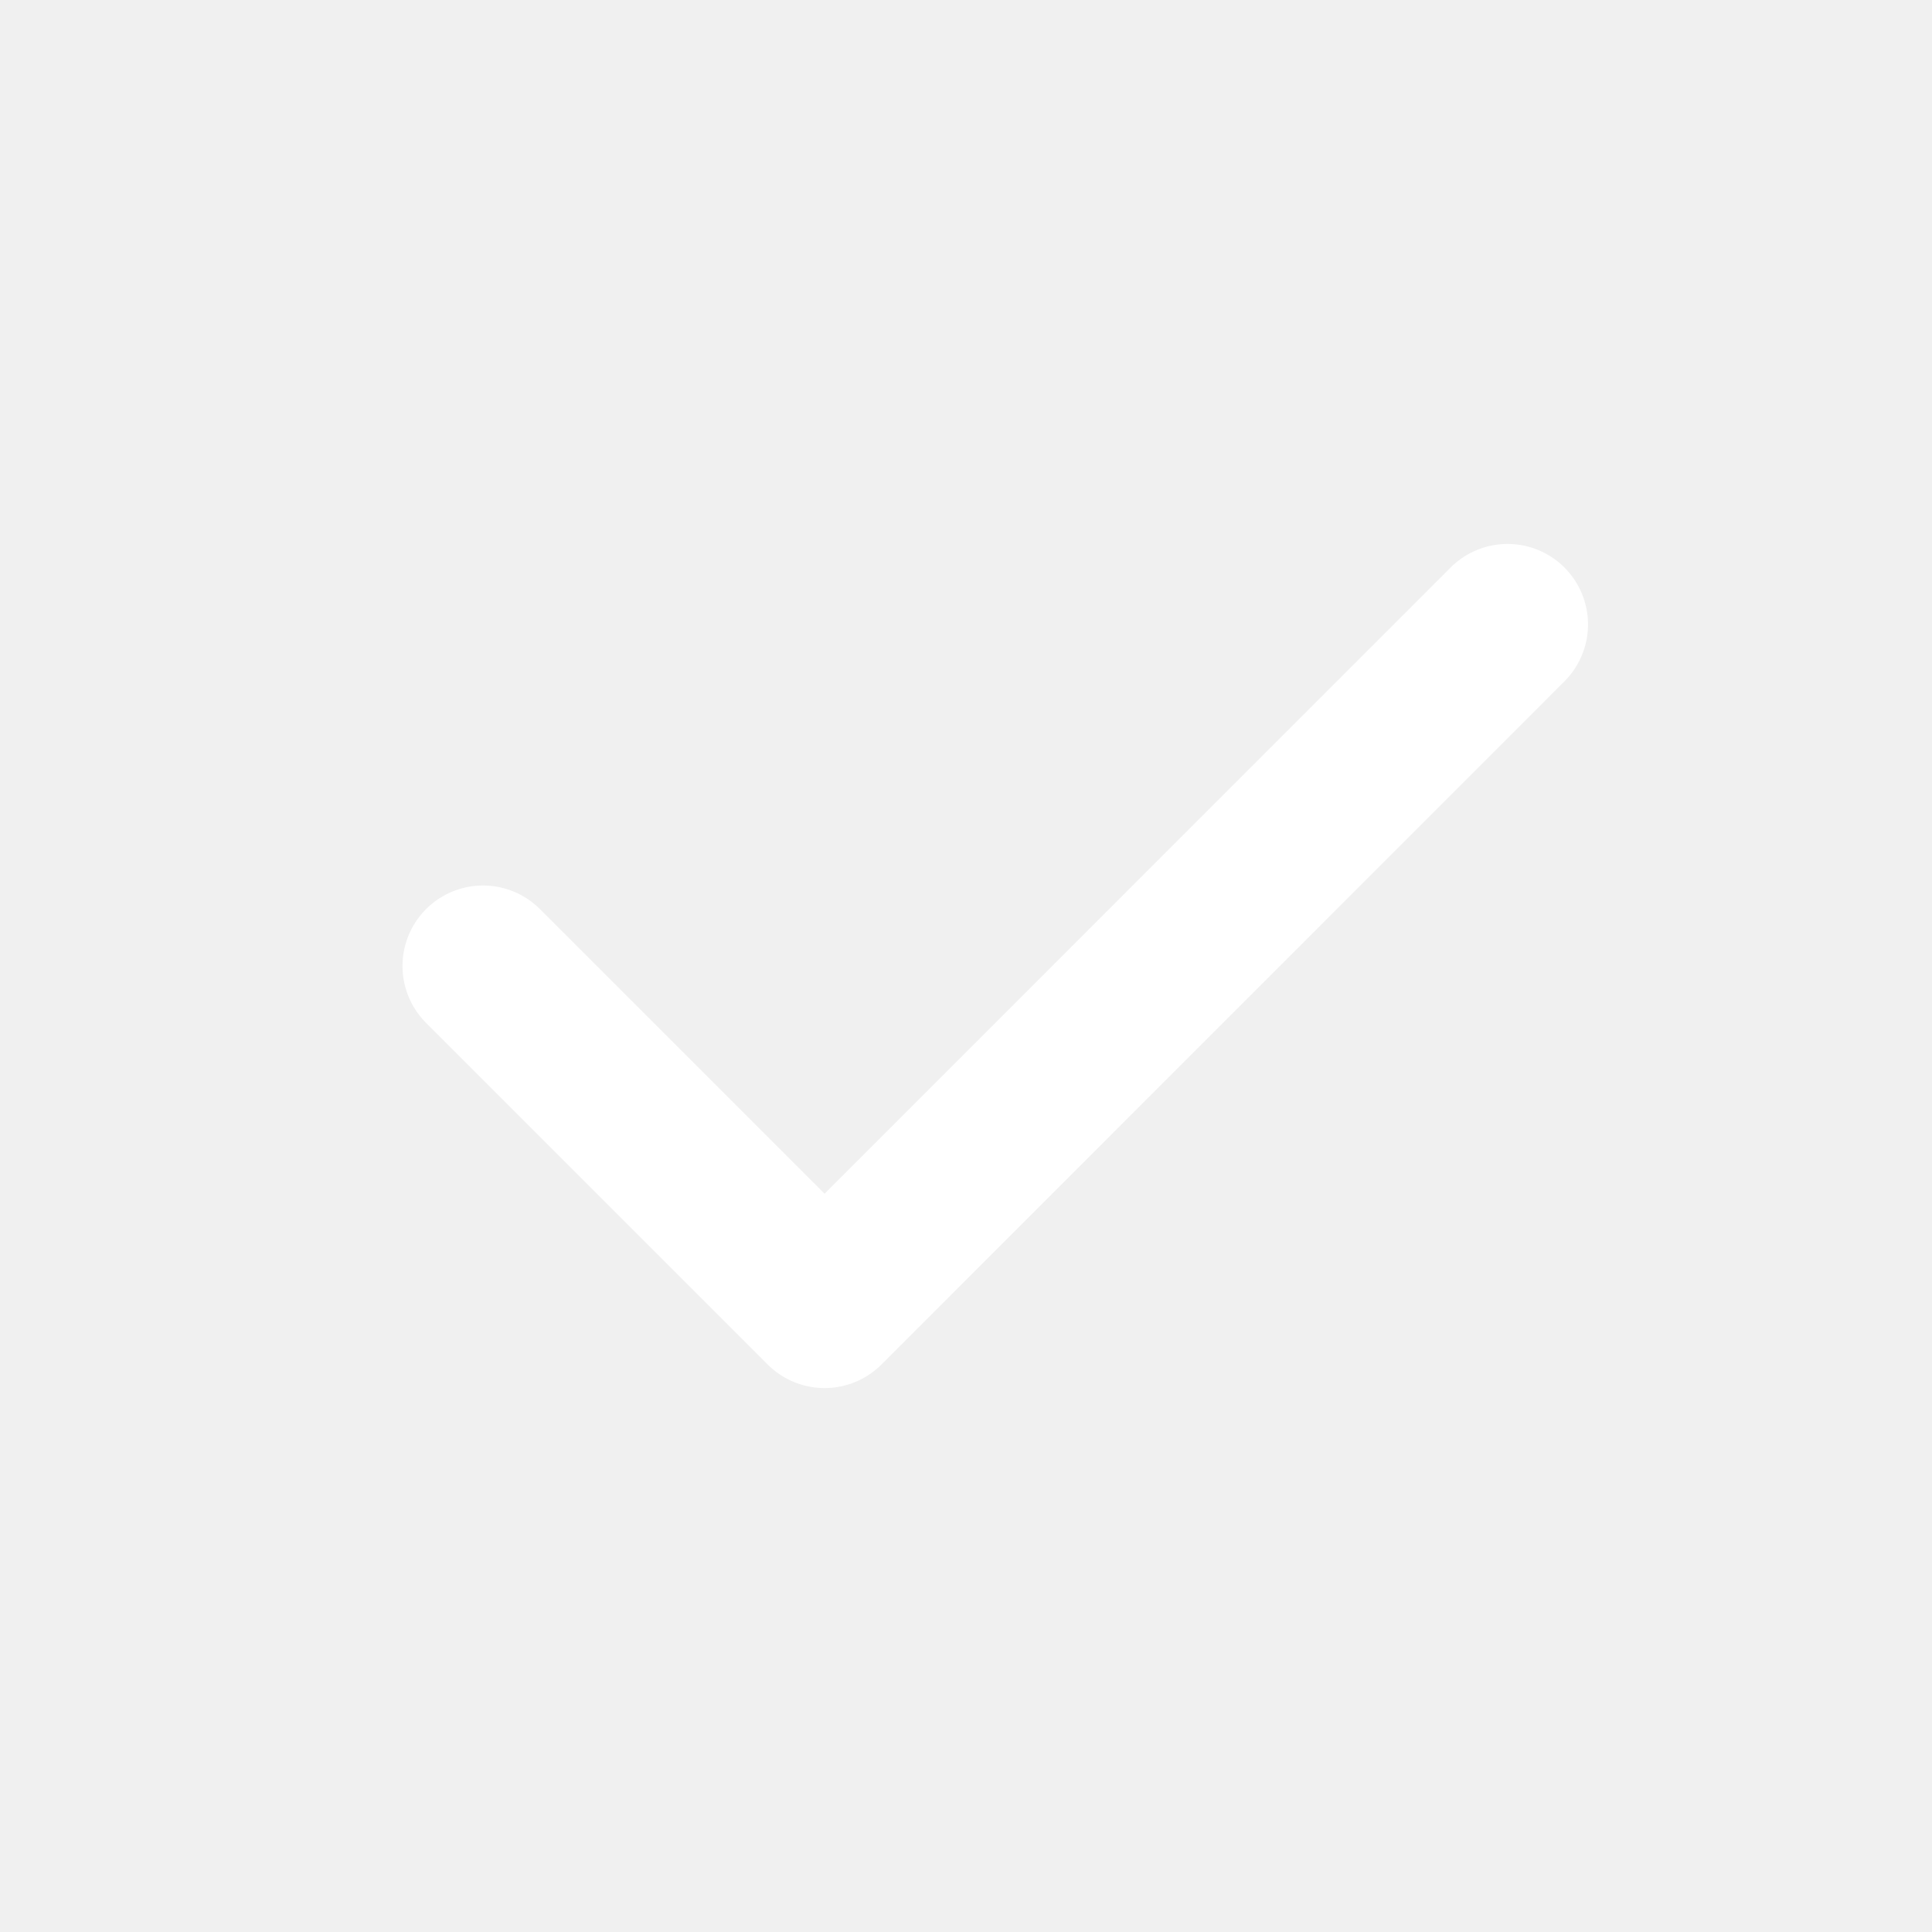
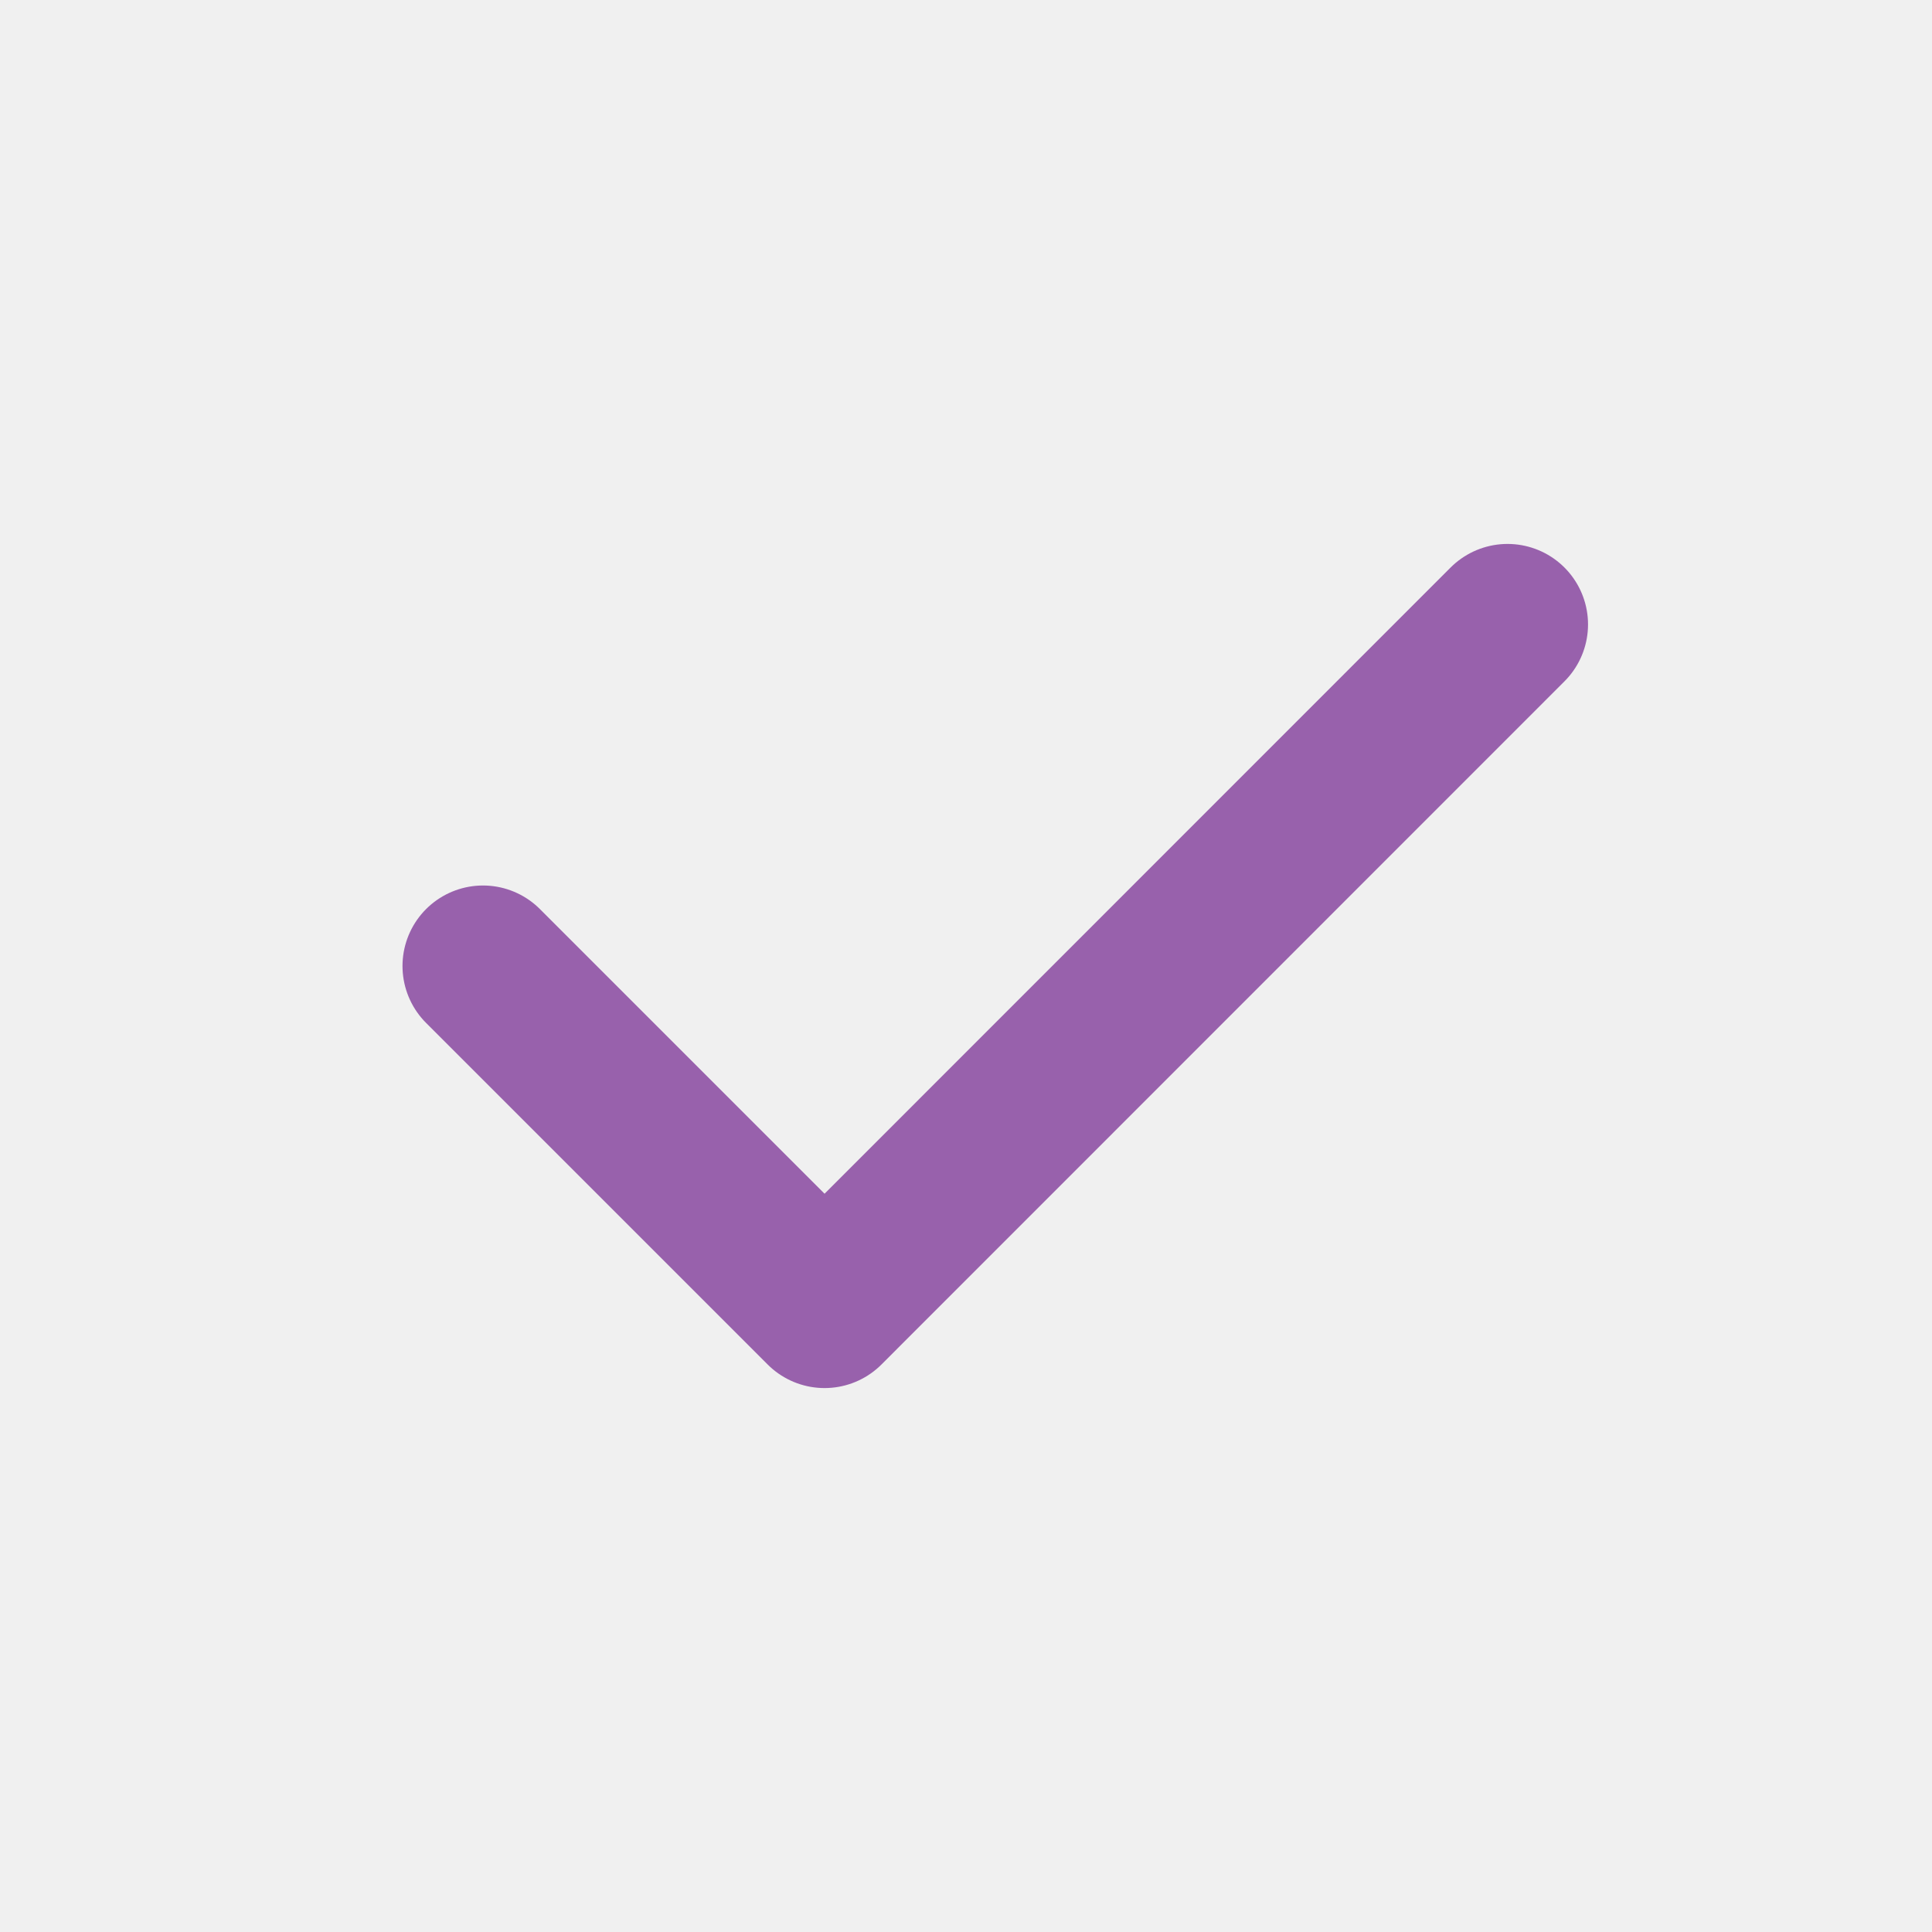
<svg xmlns="http://www.w3.org/2000/svg" width="800px" height="800px" viewBox="0 0 24 24" fill="none">
  <g id="Interface / Check">
-     <path id="Vector" d="M6 12L10.243 16.243L18.727 7.757" stroke="#ffffff" stroke-width="2" stroke-linecap="round" stroke-linejoin="round" />
+     <path id="Vector" d="M6 12L10.243 16.243L18.727 7.757" stroke="#9861ac" stroke-width="2" stroke-linecap="round" stroke-linejoin="round" />
  </g>
</svg>
